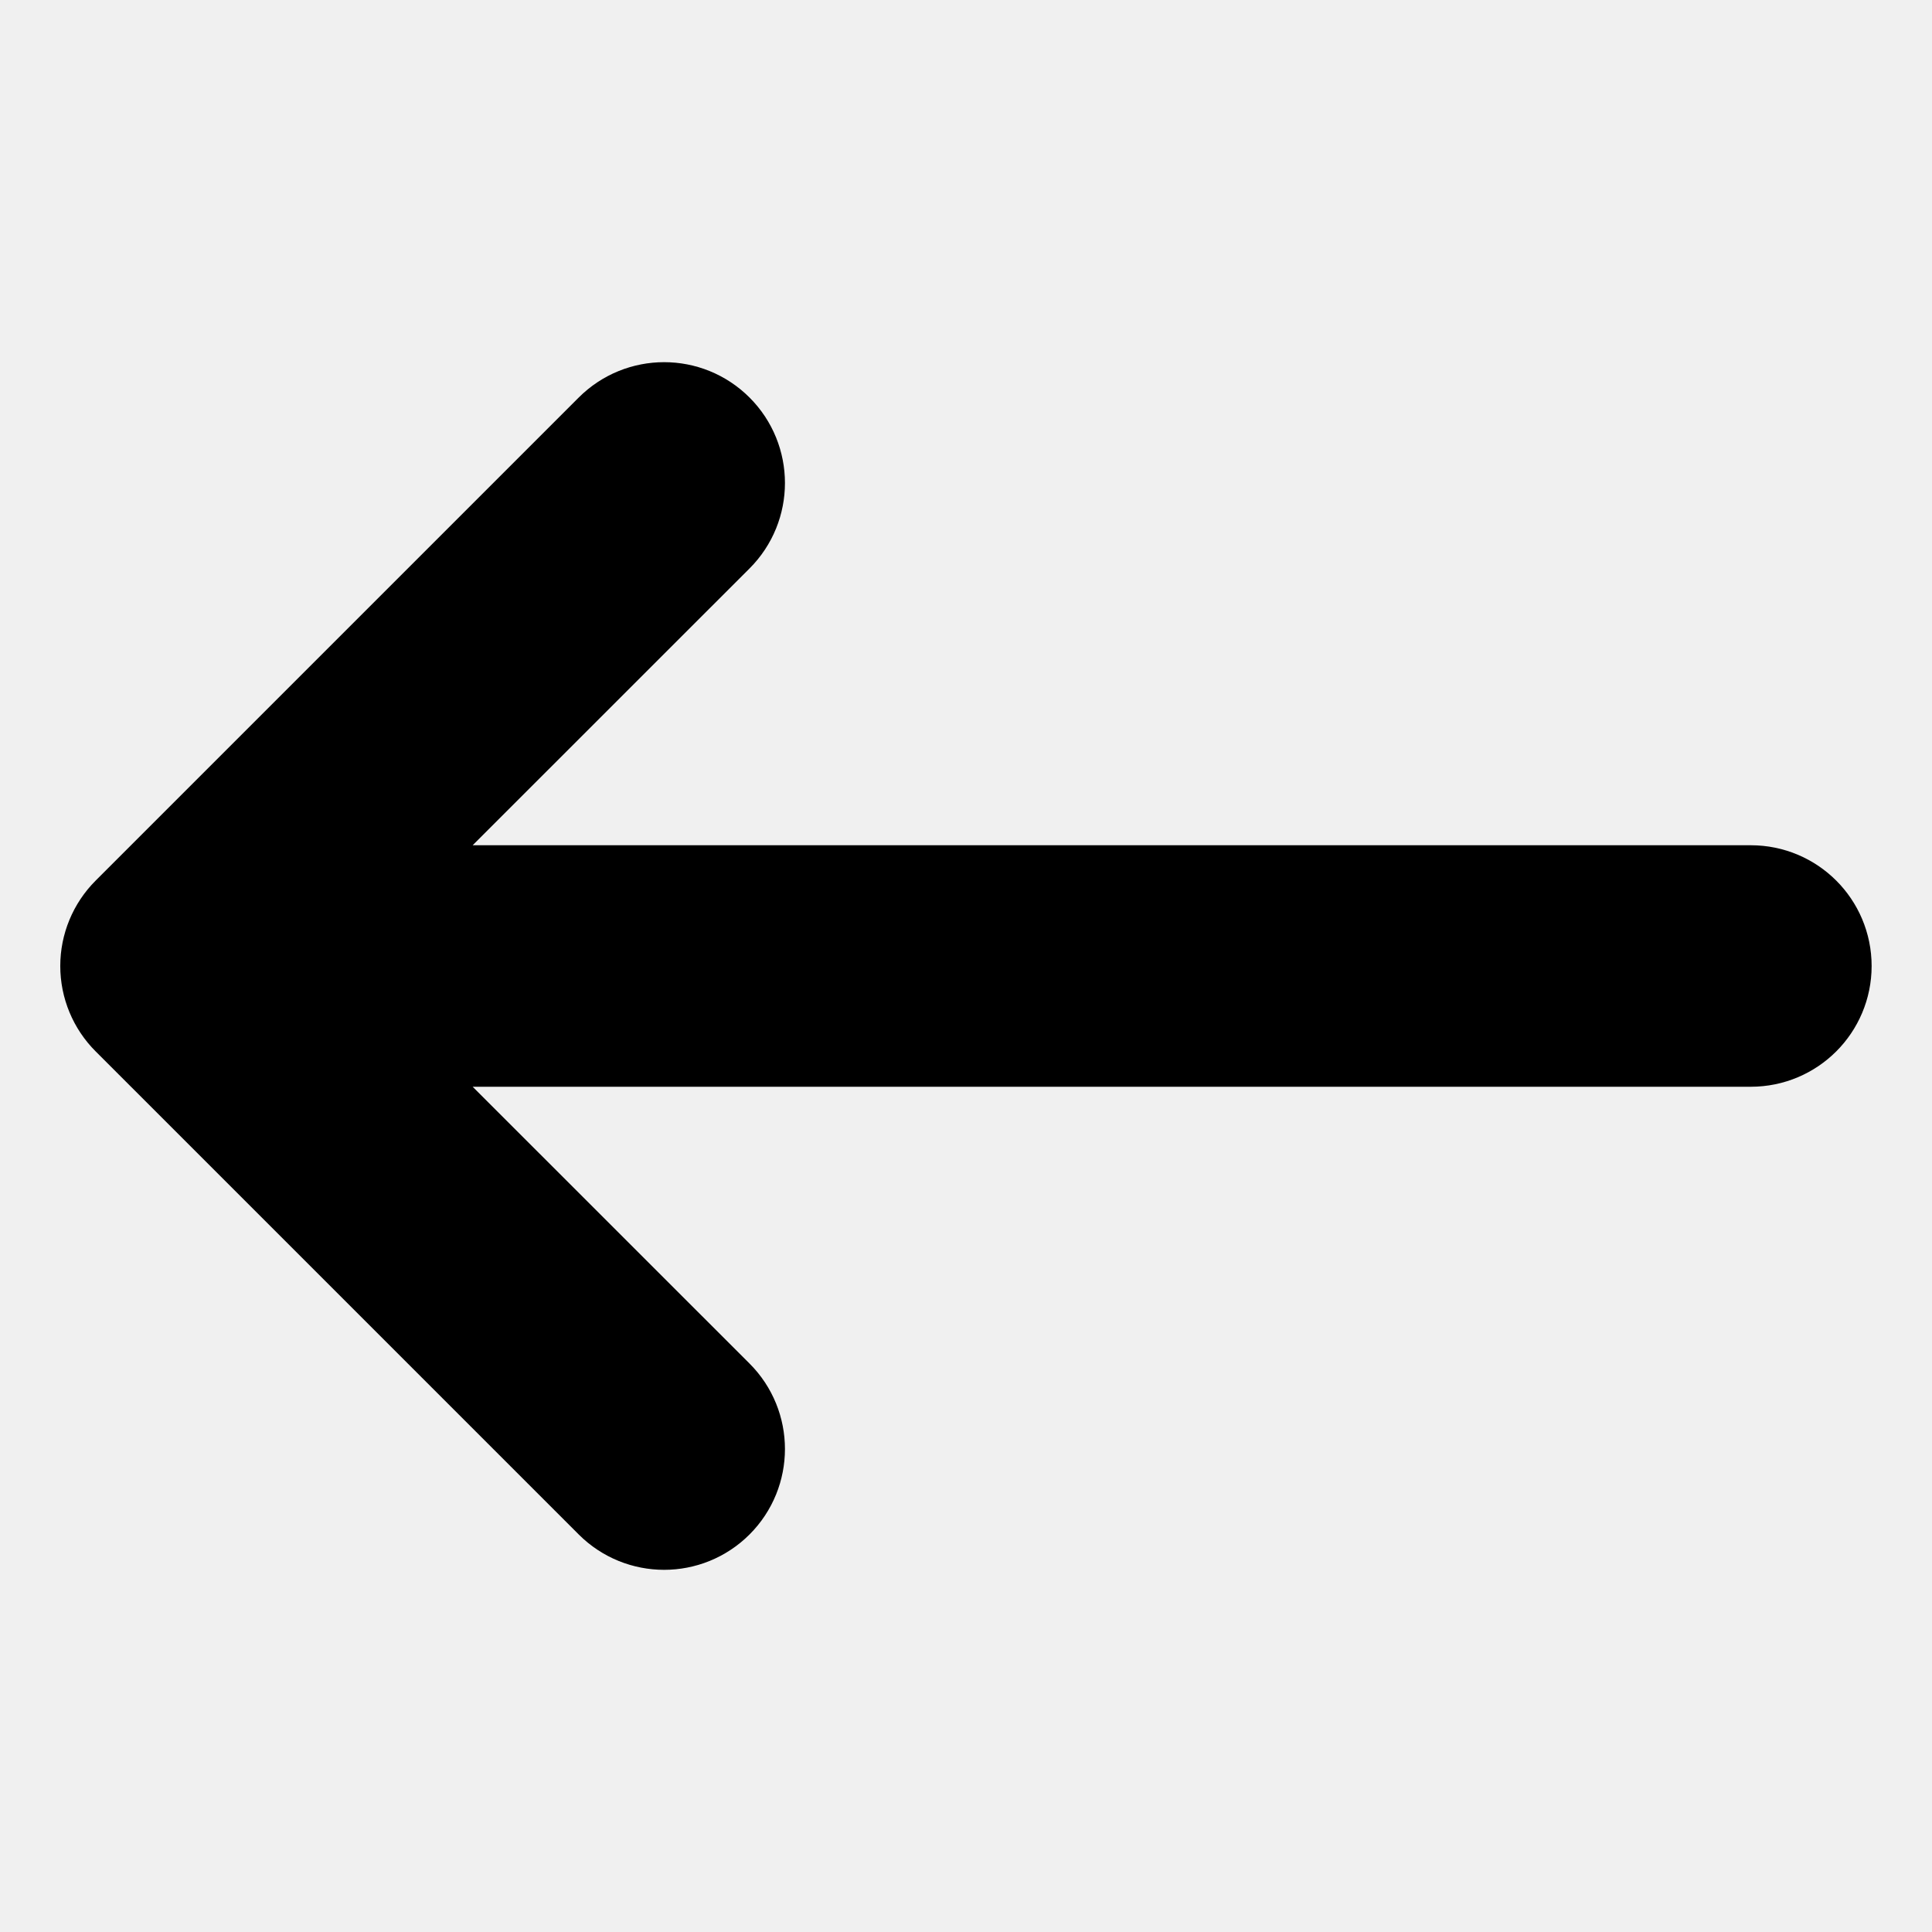
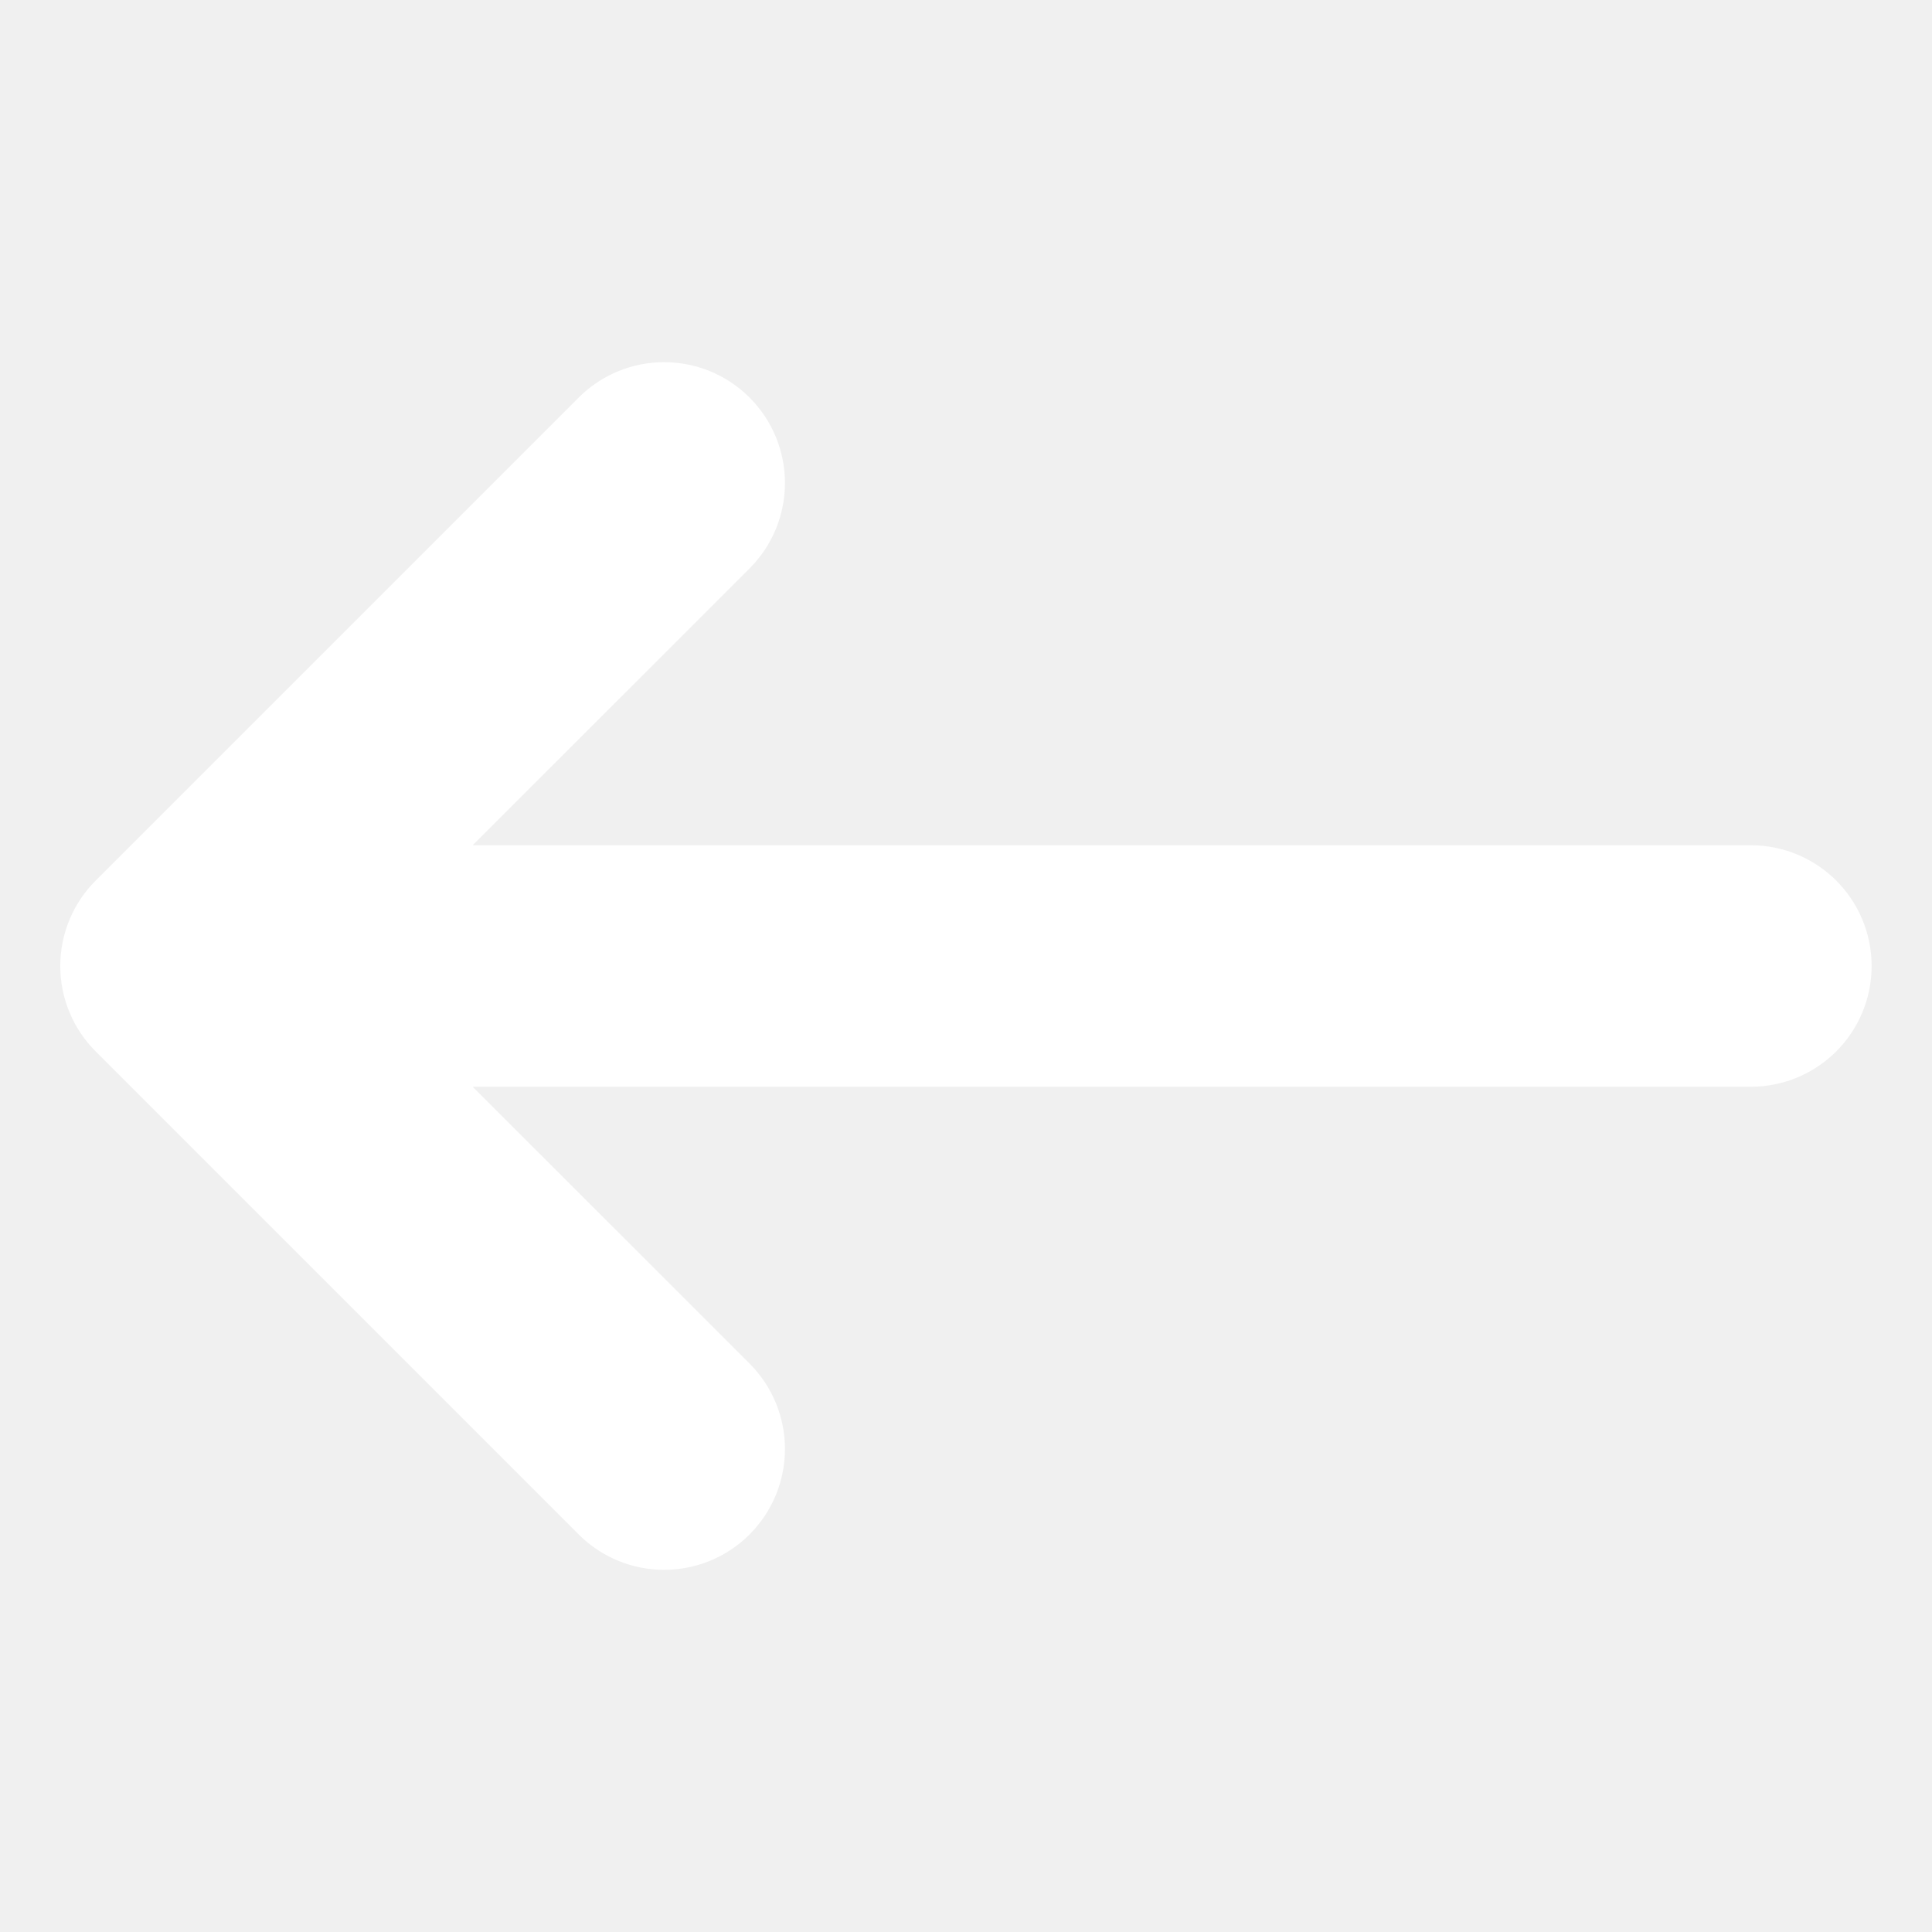
- <svg xmlns="http://www.w3.org/2000/svg" stroke="currentColor" fill="currentColor" strokeWidth="0" viewBox="0 0 16 16" class="animatedBtn_btn__svg__El9n8" height="1em" width="1em">
+ <svg xmlns="http://www.w3.org/2000/svg" stroke="#fff" fill="#fff" strokeWidth="0" viewBox="0 0 16 16" class="animatedBtn_btn__svg__El9n8" height="1em" width="1em">
  <path fill-rule="evenodd" d="M15 8a.5.5 0 0 0-.5-.5H2.707l3.147-3.146a.5.5 0 1 0-.708-.708l-4 4a.5.5 0 0 0 0 .708l4 4a.5.5 0 0 0 .708-.708L2.707 8.5H14.5A.5.5 0 0 0 15 8z" />
</svg>
